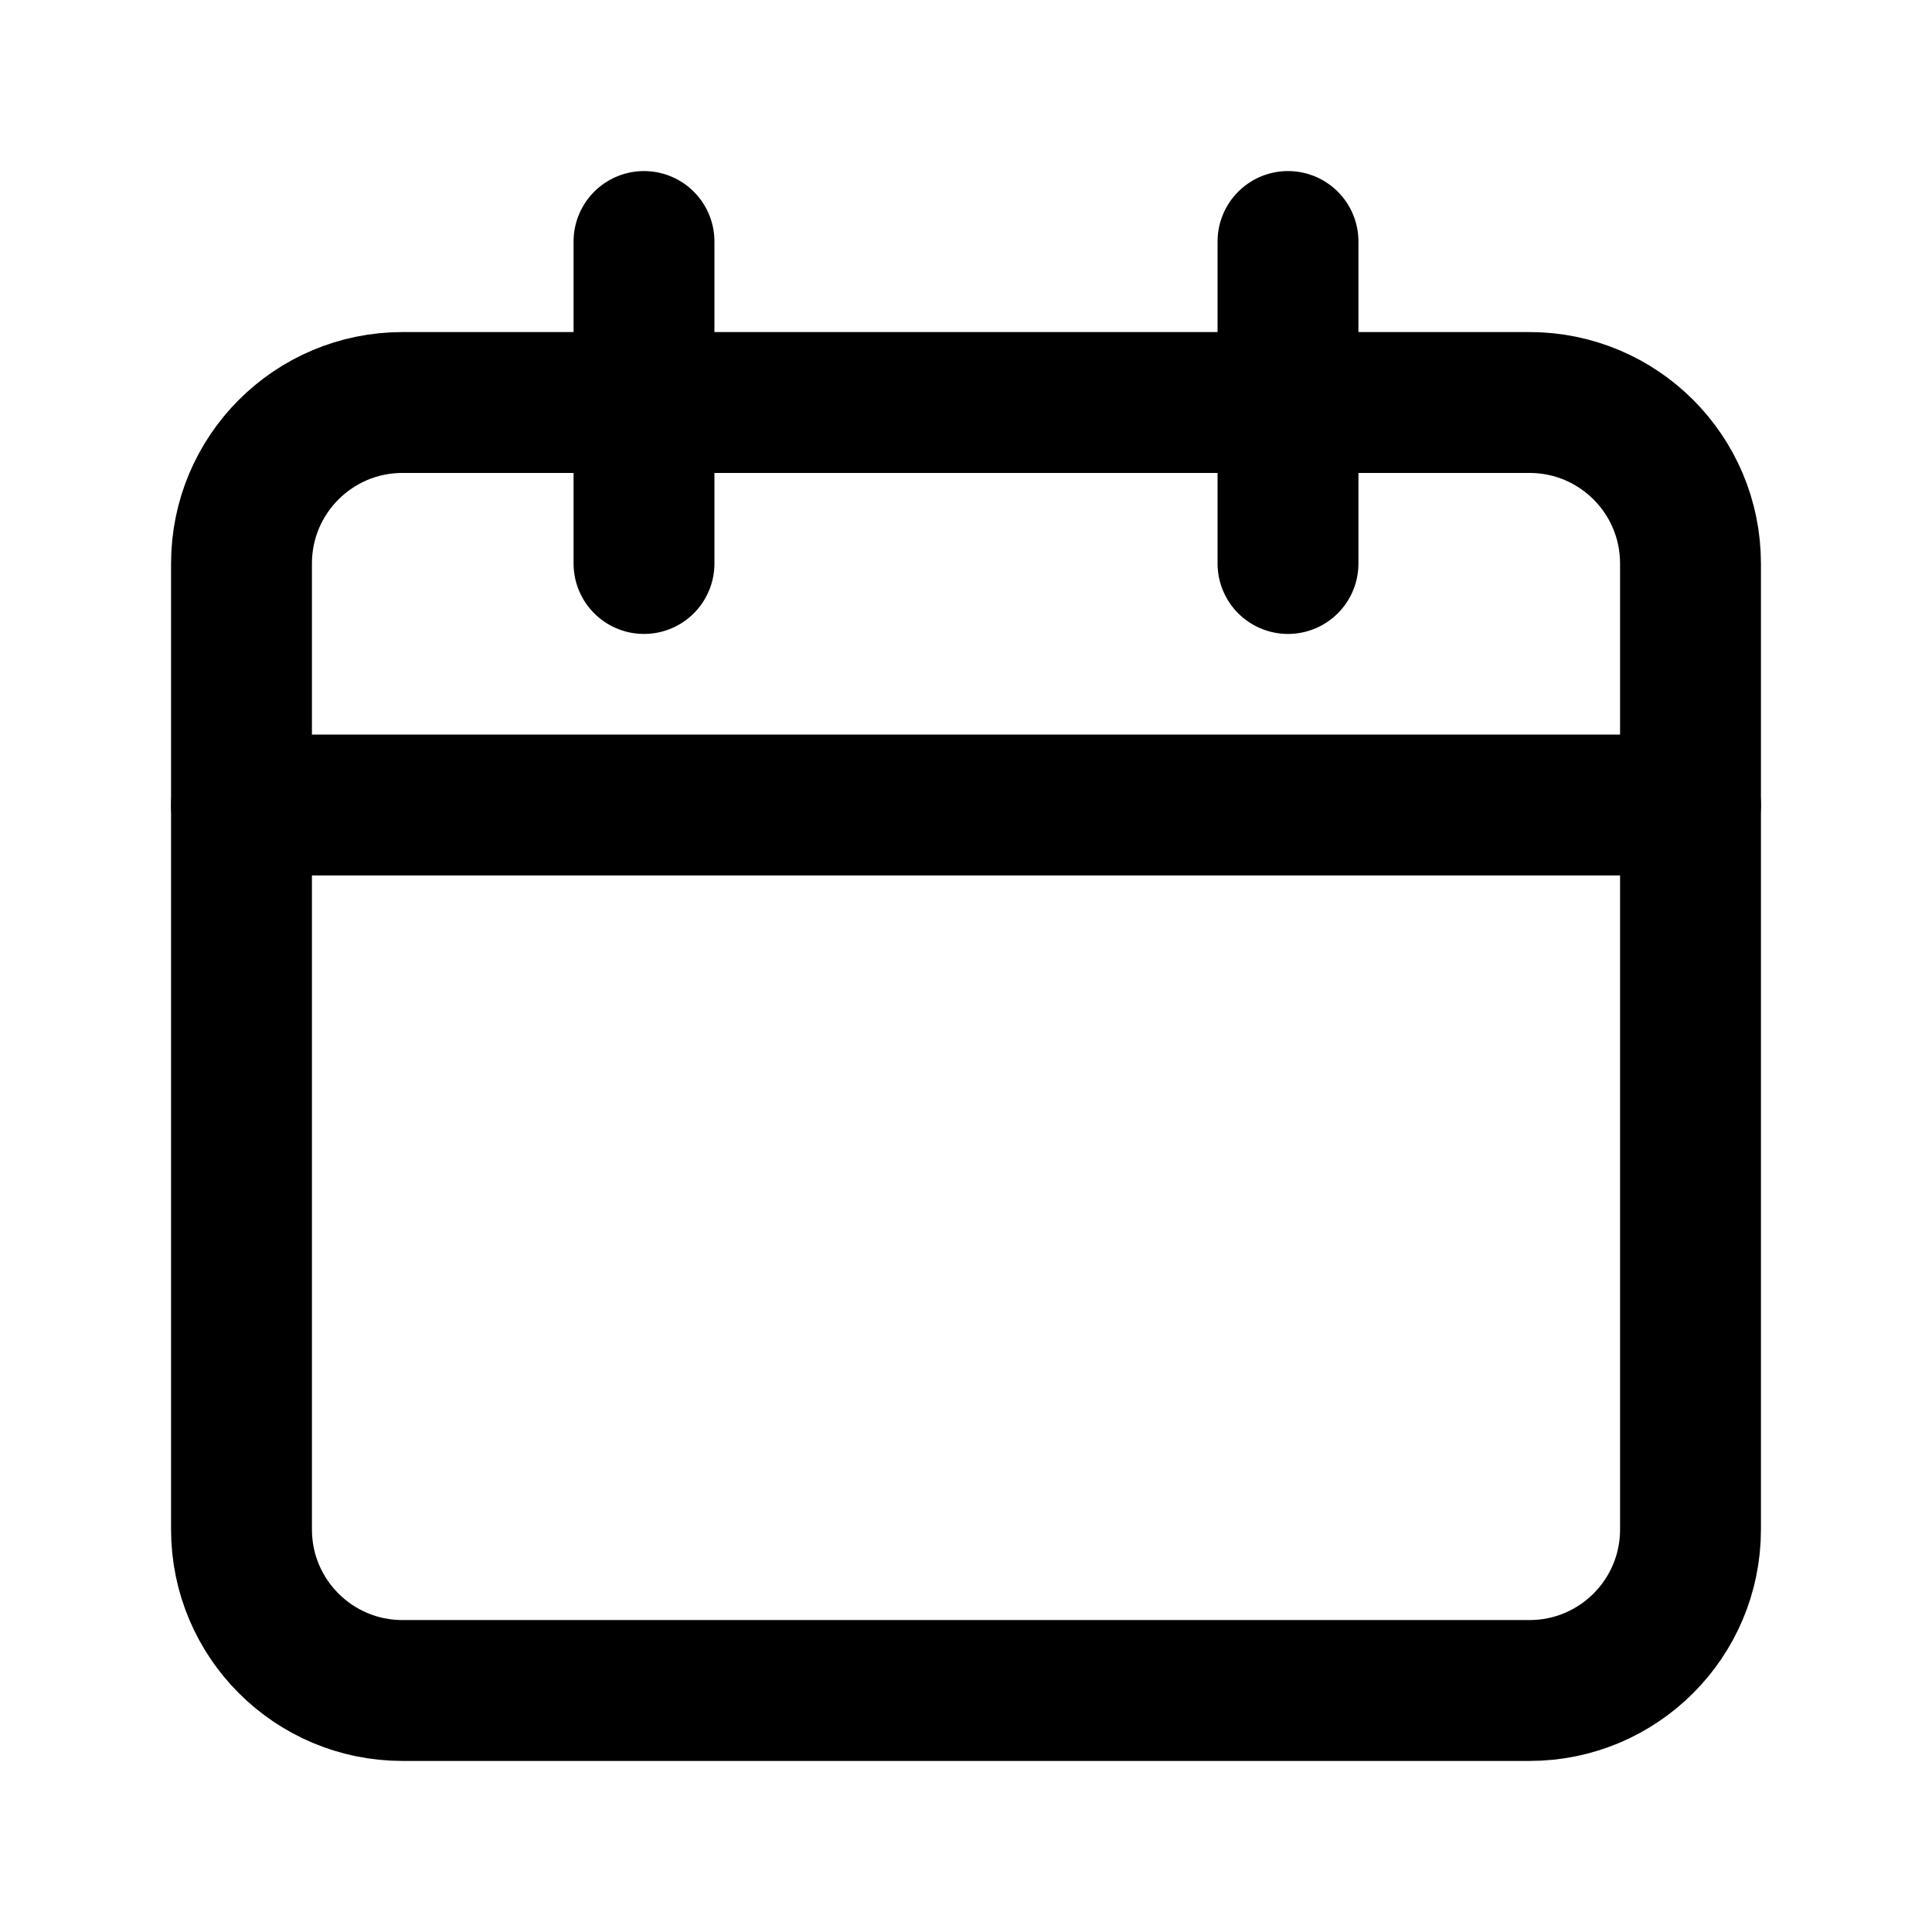
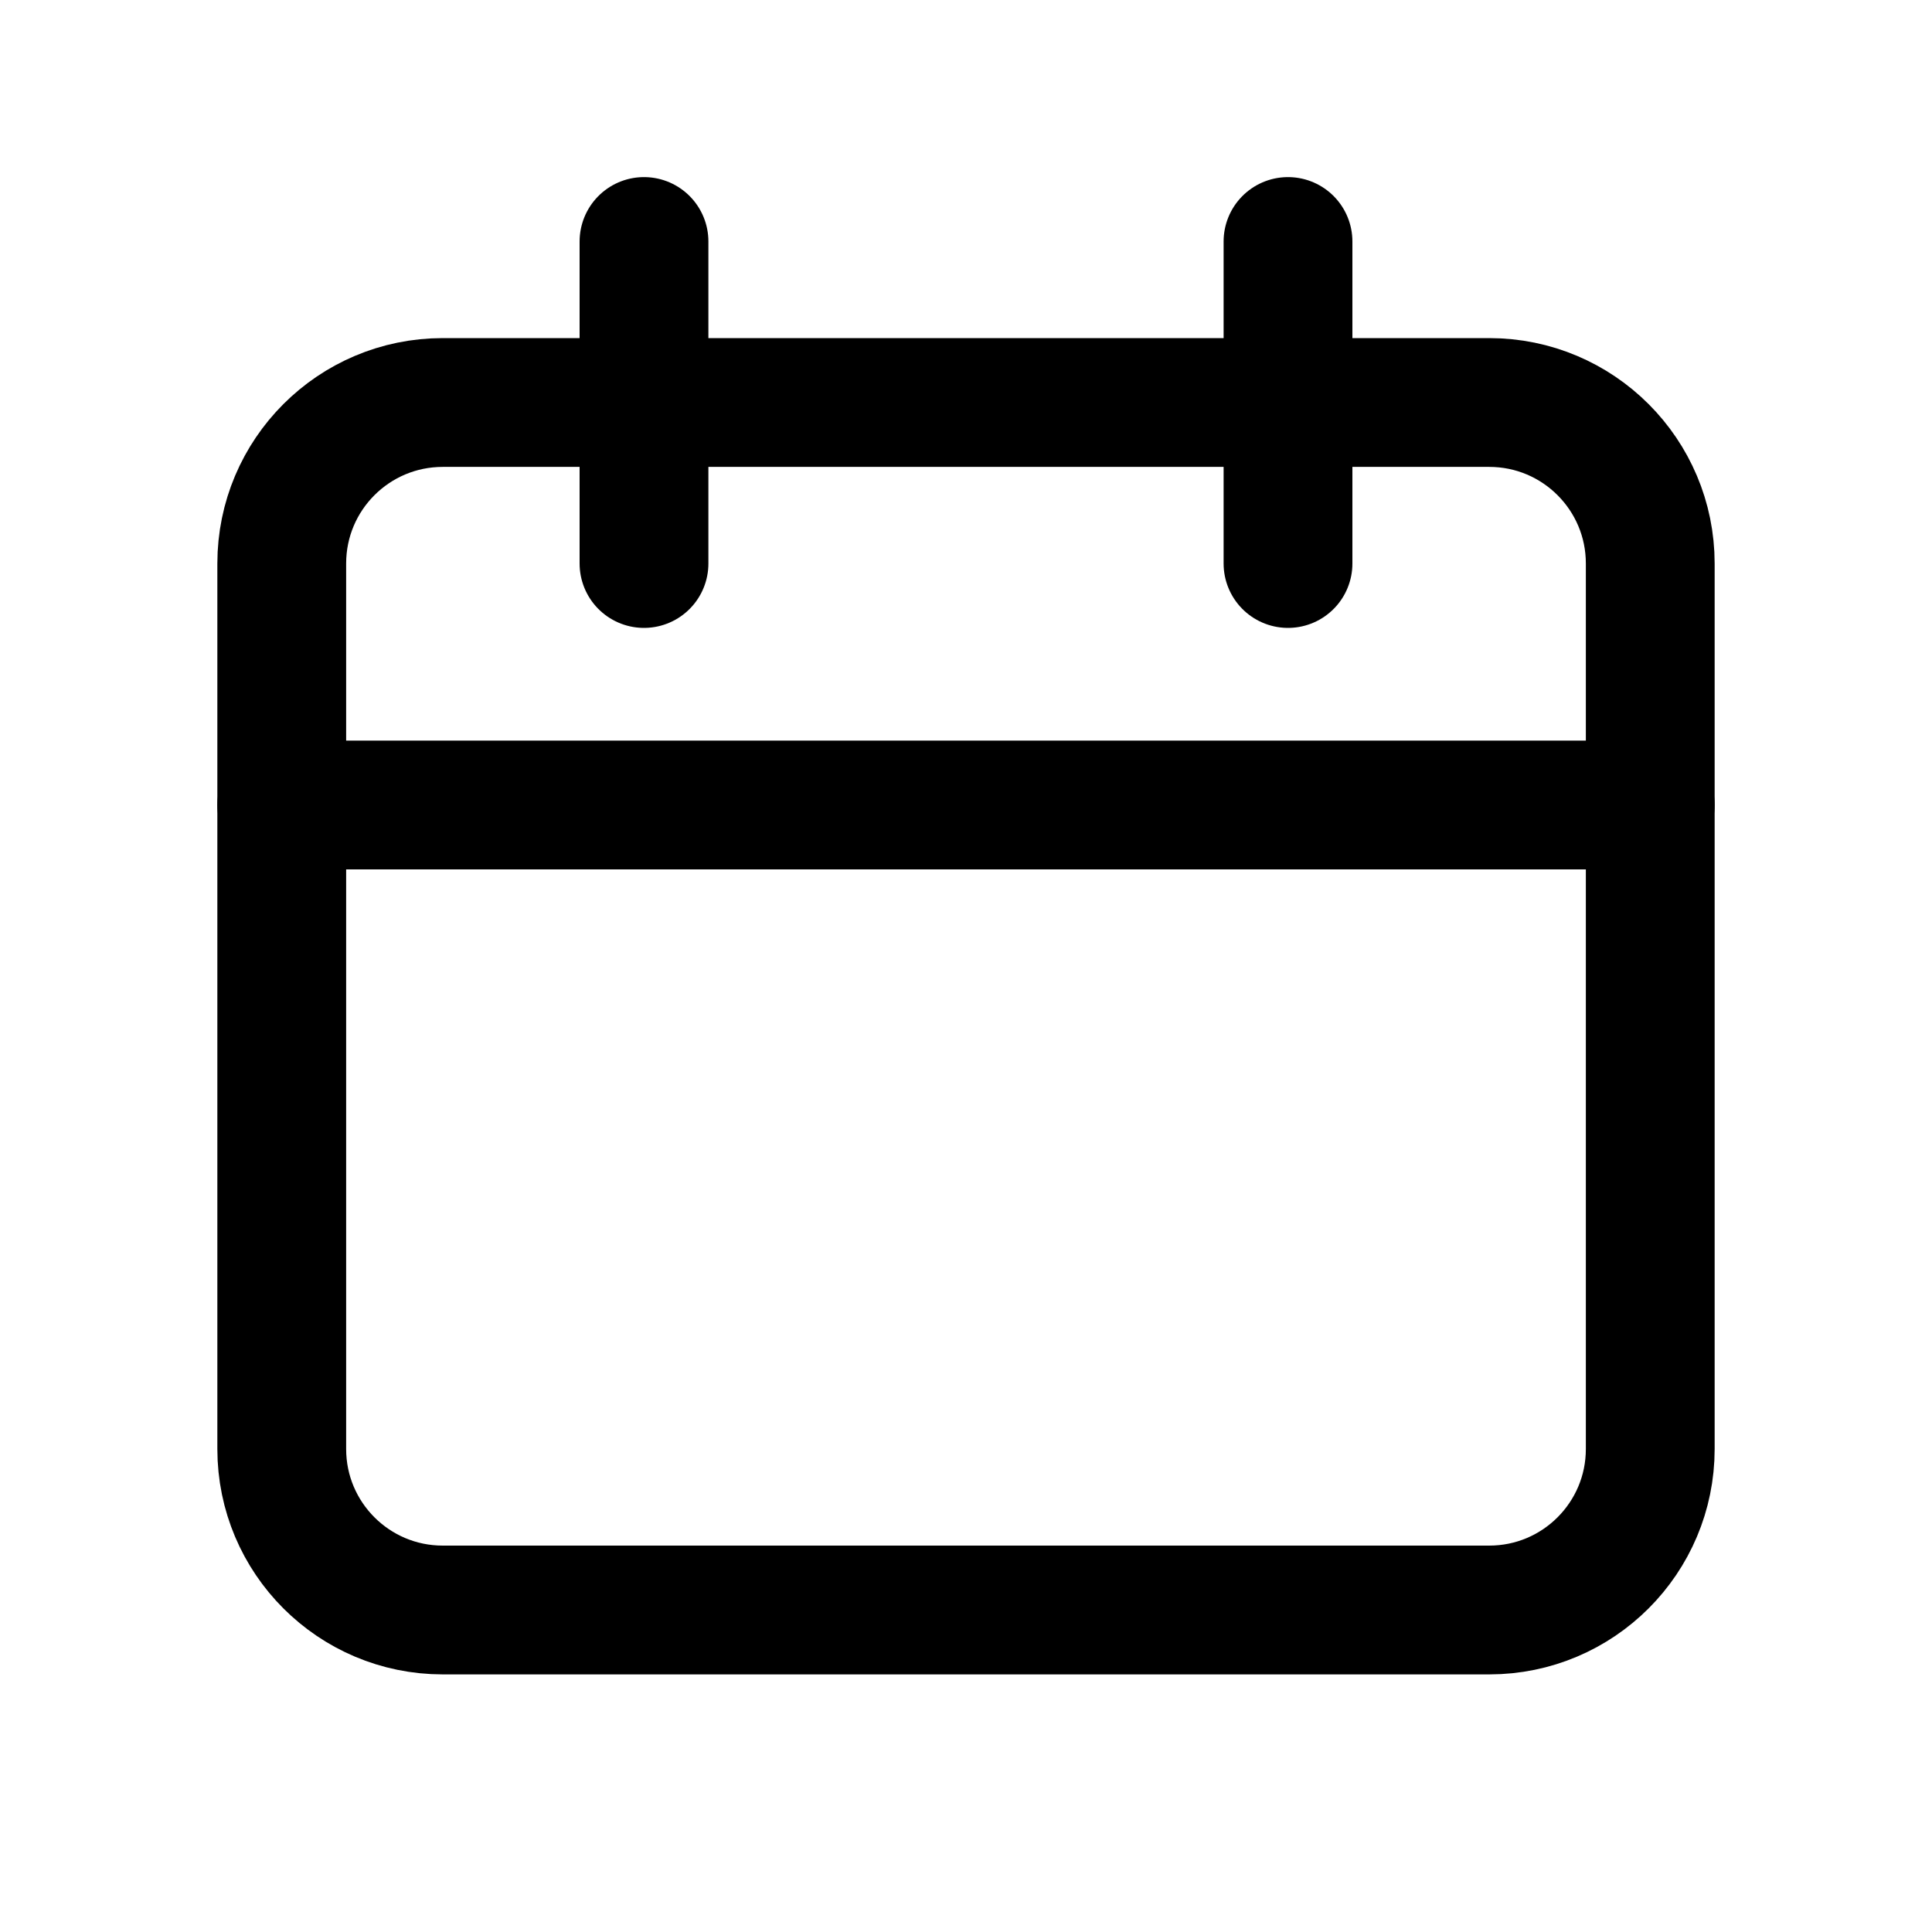
- <svg xmlns="http://www.w3.org/2000/svg" width="24" height="24" viewBox="0 0 24 24" fill="none" stroke="currentColor" stroke-width="1.75" stroke-linecap="round" stroke-linejoin="round">
-   <rect x="3" y="5" width="18" height="16" rx="2" />
-   <path d="M3 10h18M8 3v4M16 3v4" />
+ <svg xmlns="http://www.w3.org/2000/svg" width="24" height="24" viewBox="0 0 24 24" fill="none" stroke="currentColor" stroke-width="1.6" stroke-linecap="round" stroke-linejoin="round">
+   <rect x="3.5" y="5" width="17" height="15" rx="2" />
+   <path d="M3.5 10h17" />
+   <path d="M8 3v4M16 3v4" />
</svg>
